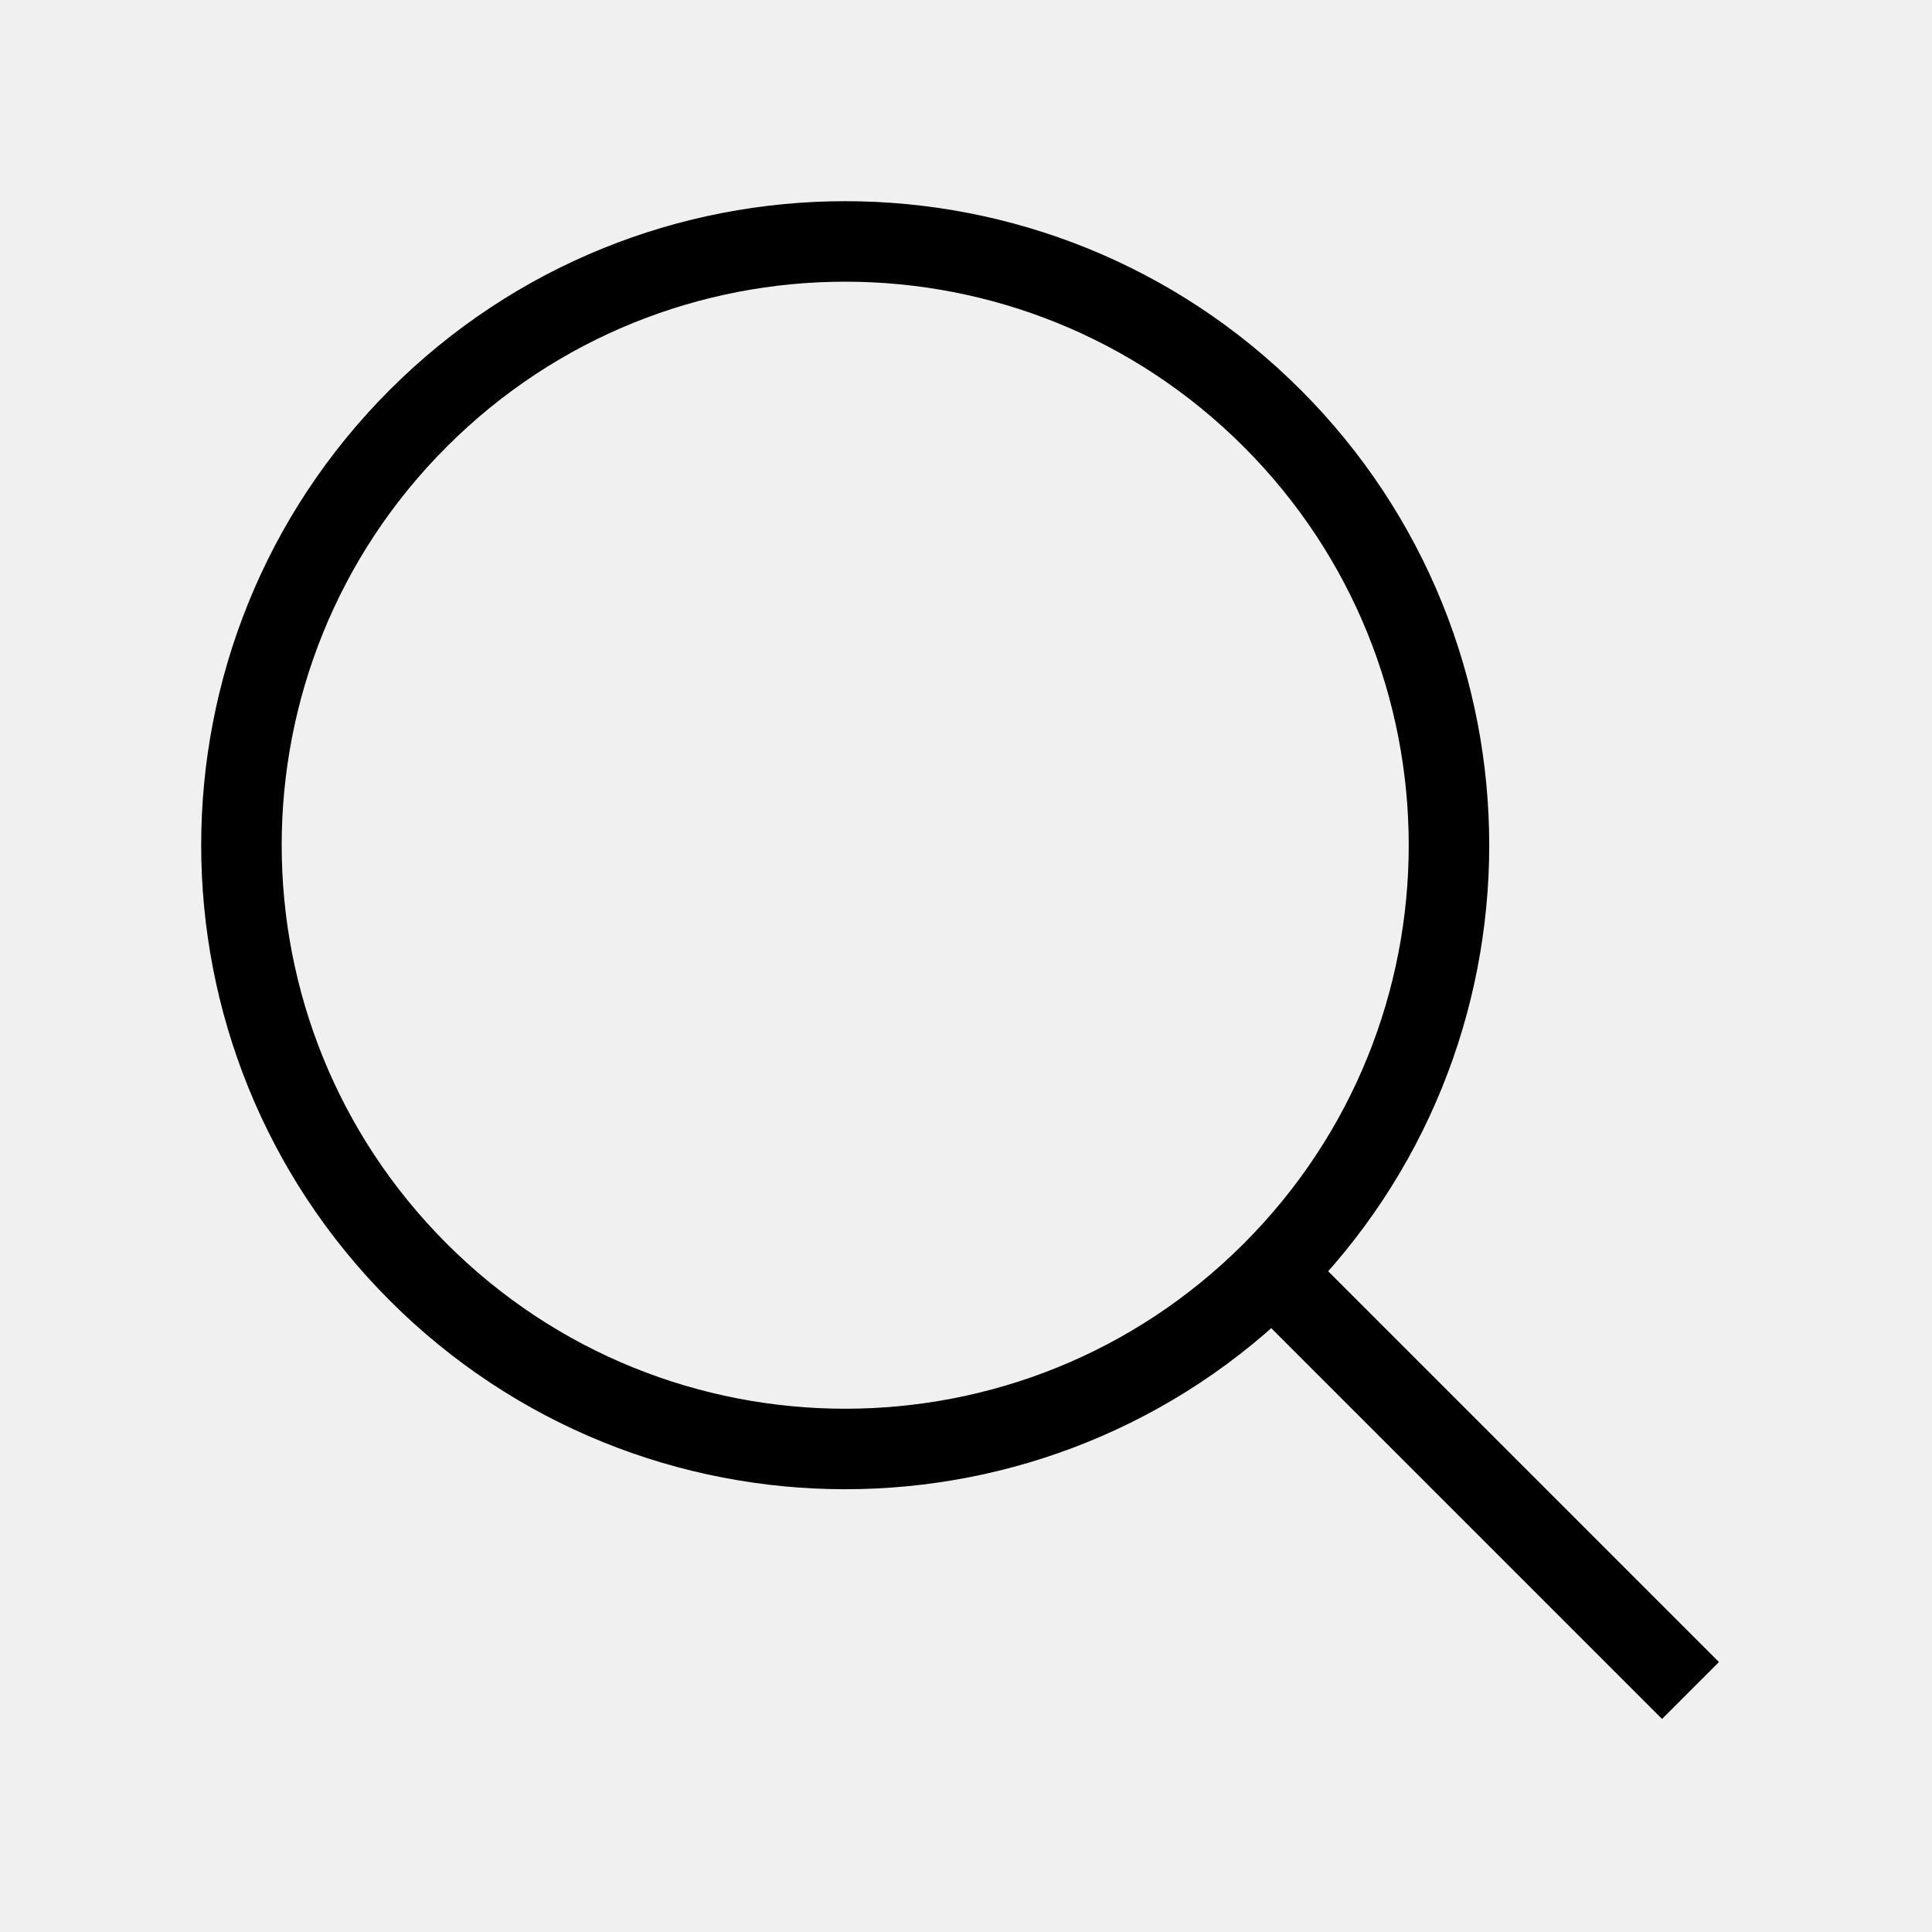
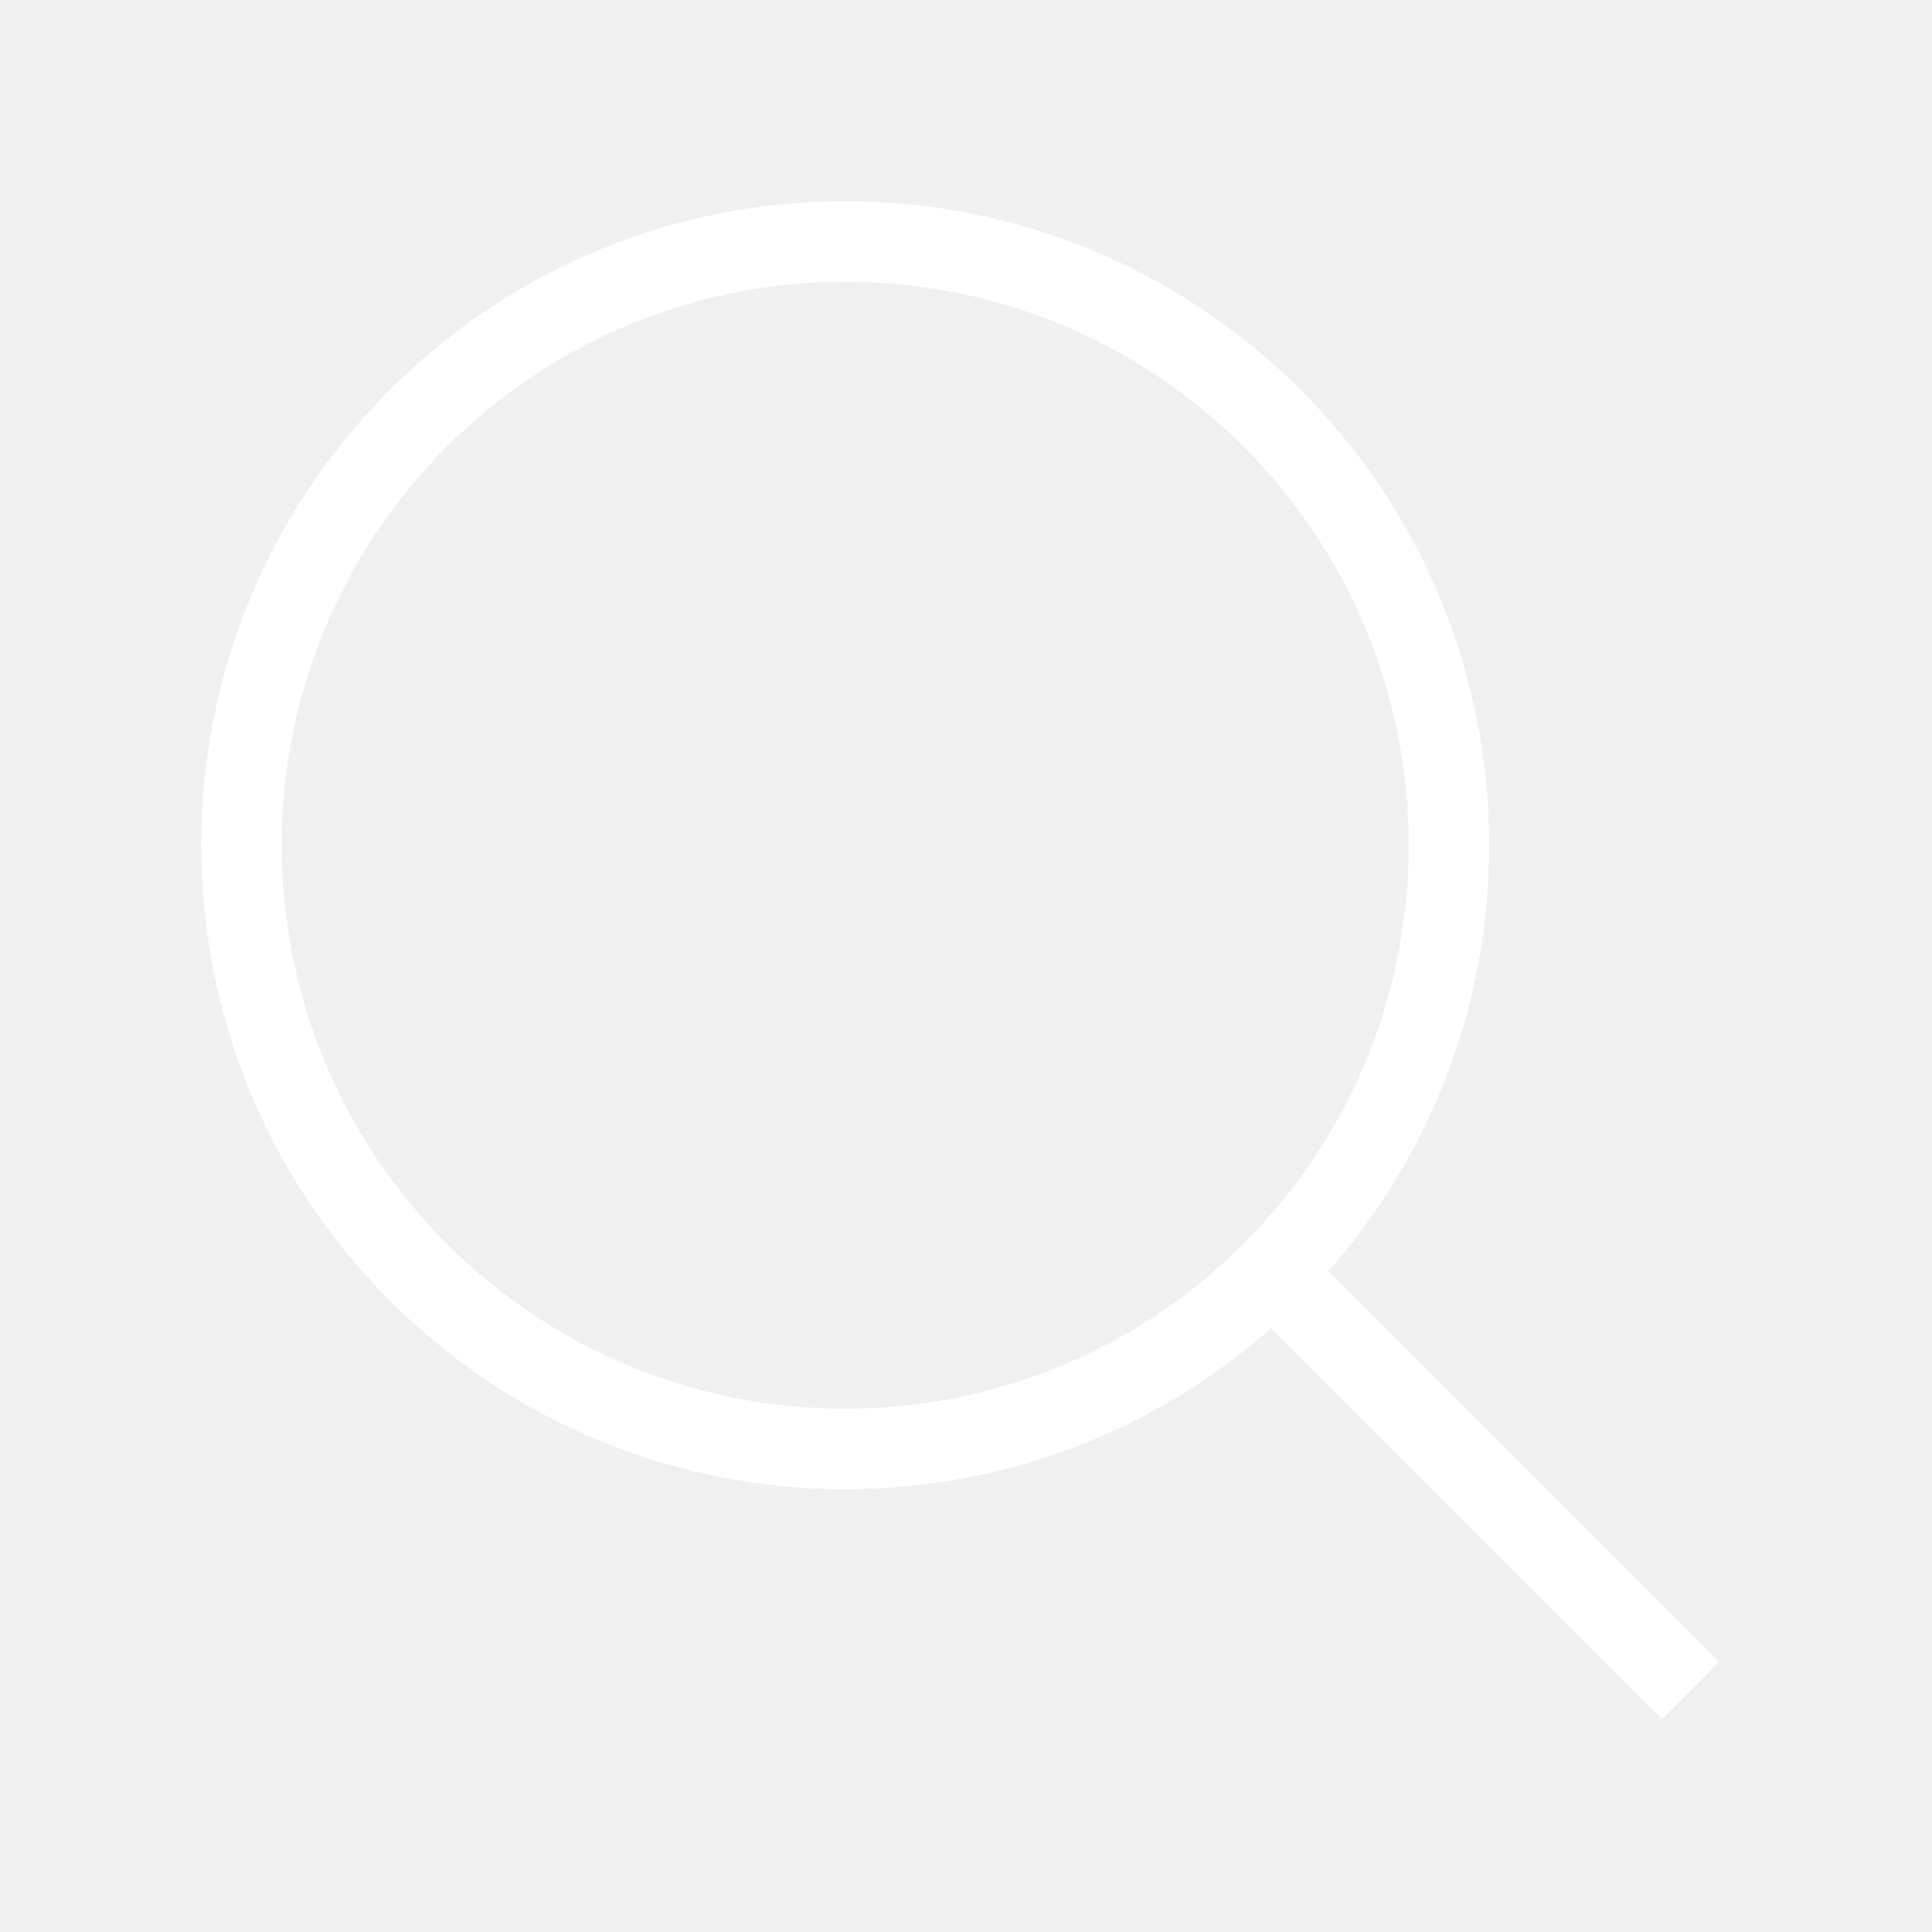
- <svg xmlns="http://www.w3.org/2000/svg" className="size-6" fill="none" stroke="currentColor" strokeWidth="1.5" viewBox="0 0 24 24">
+ <svg xmlns="http://www.w3.org/2000/svg" className="size-6" fill="none" stroke="#fff" strokeWidth="1.5" viewBox="0 0 24 24">
  <path d="m21 21-5.197-5.197m0 0A7.5 7.5 0 1 0 5.196 5.196a7.5 7.5 0 0 0 10.607 10.607Z" strokeLinecap="round" strokeLinejoin="round" />
</svg>
